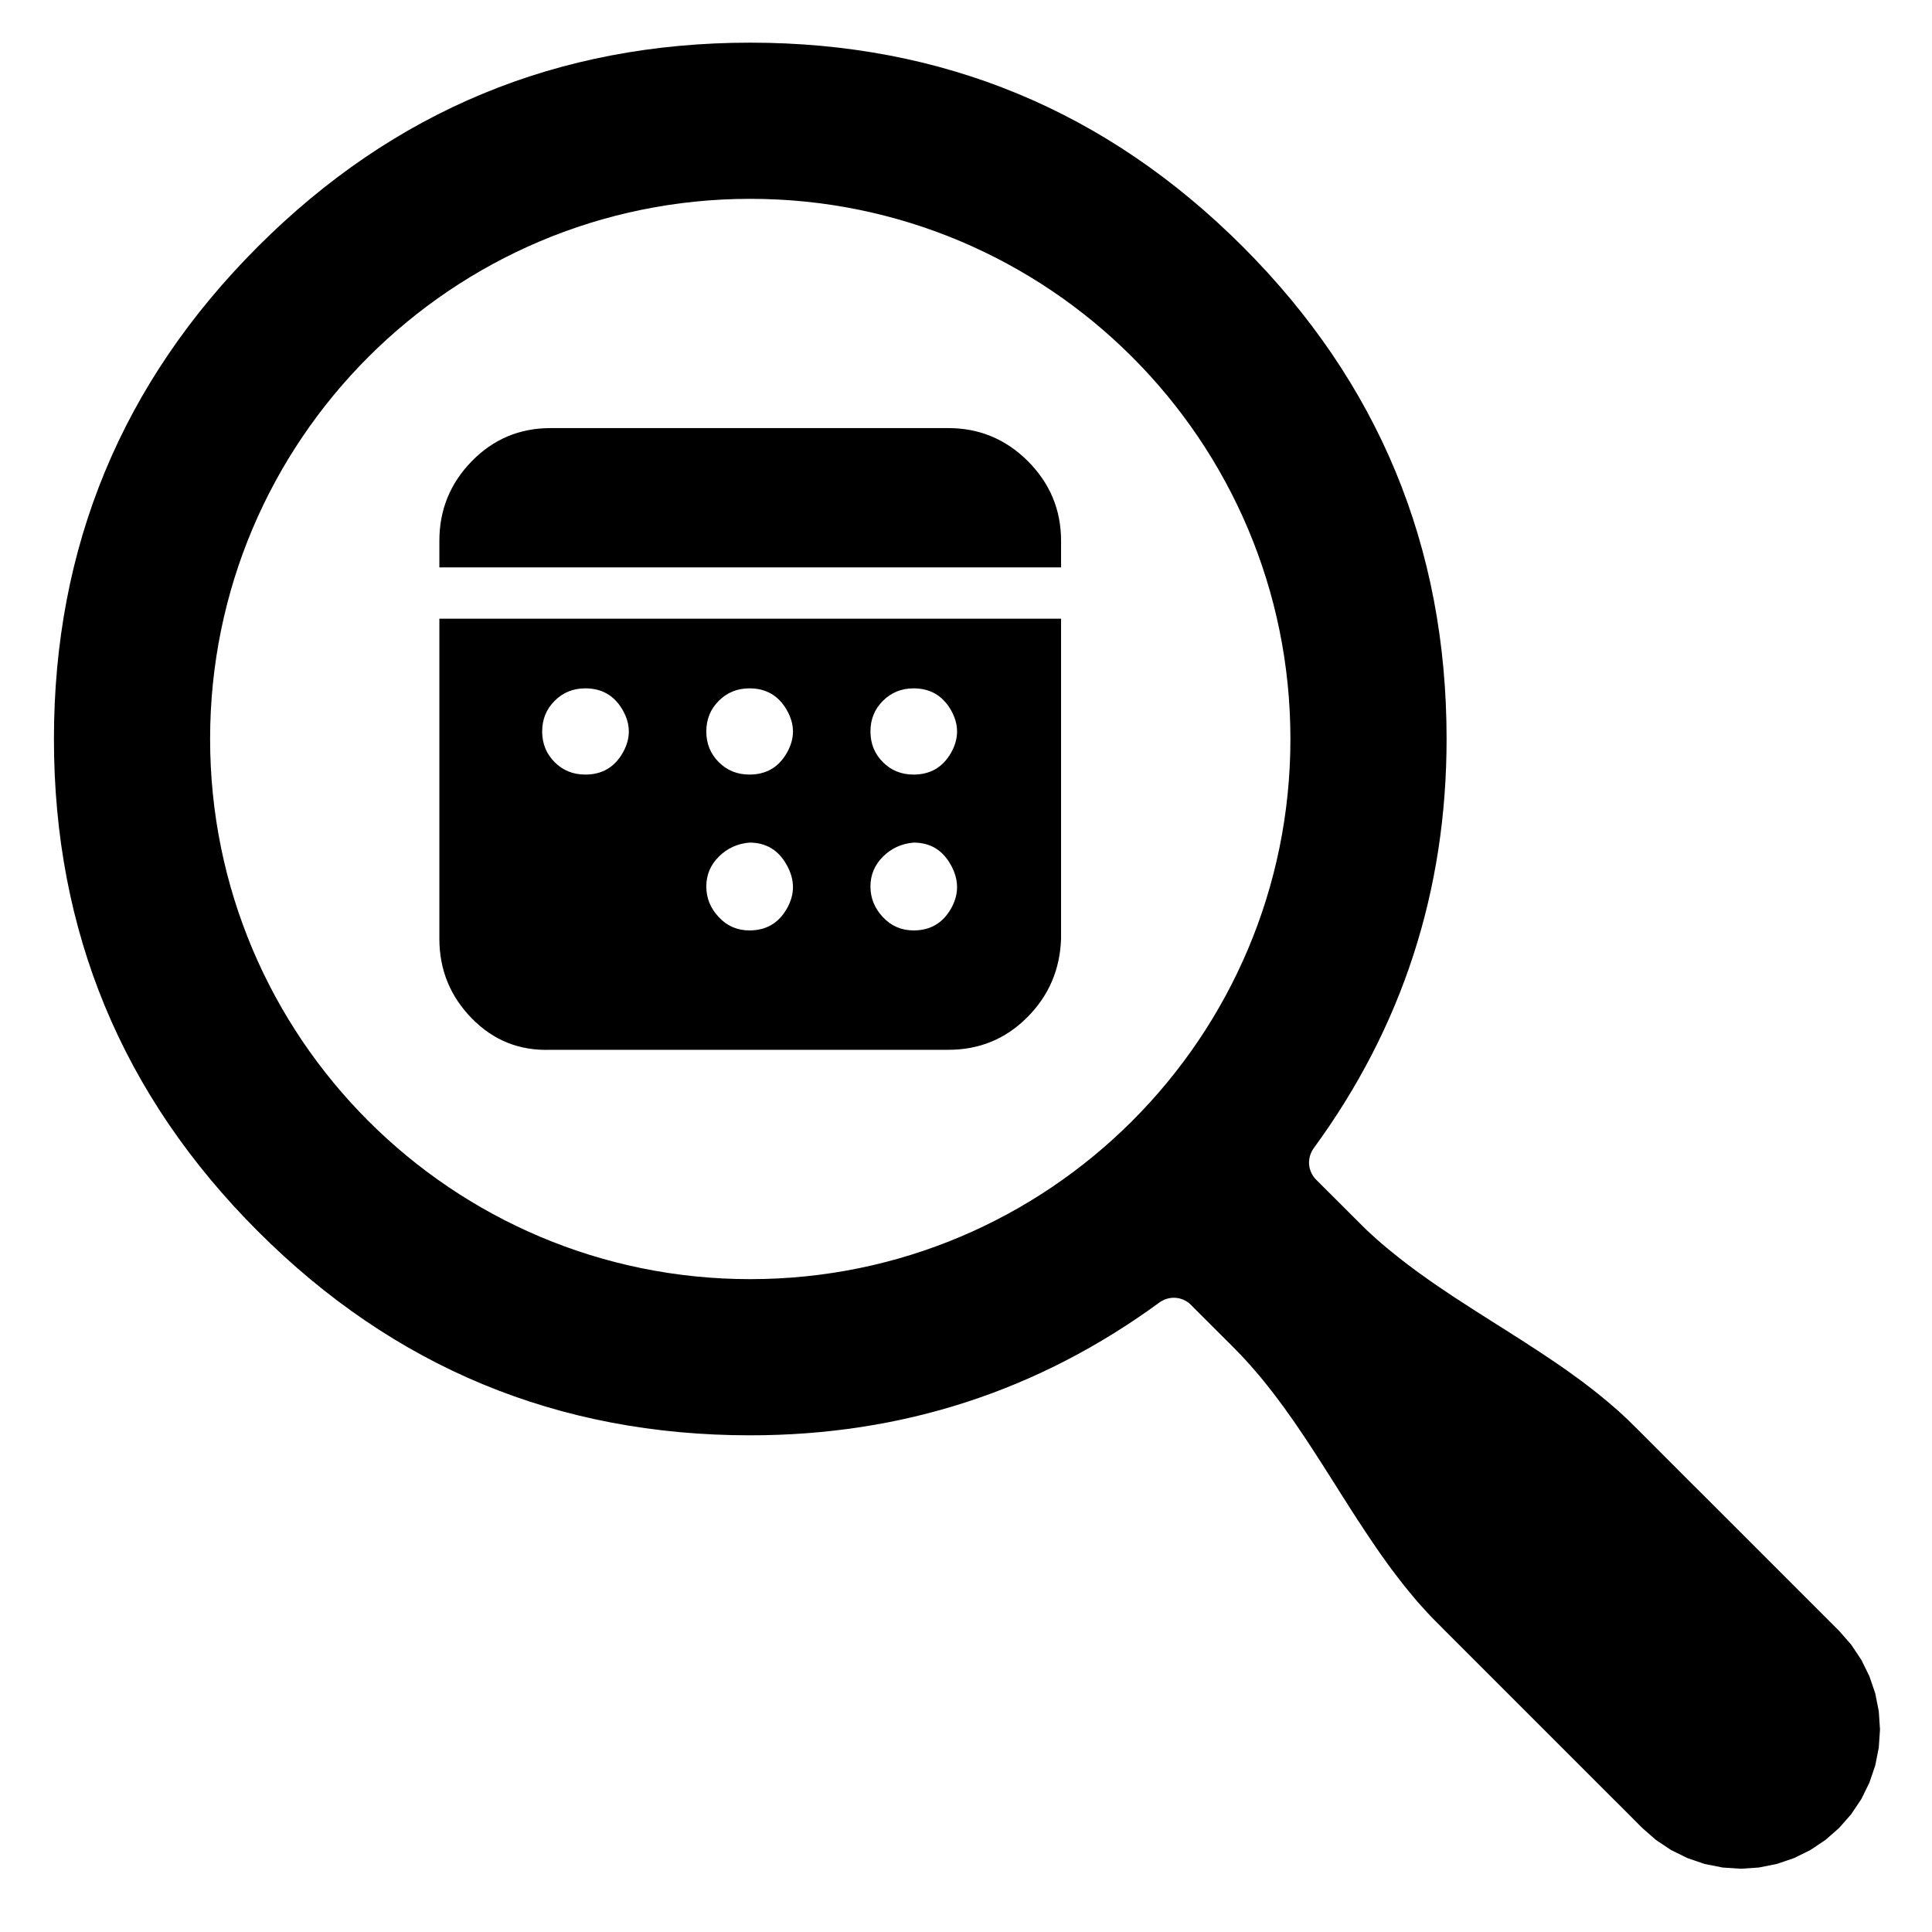
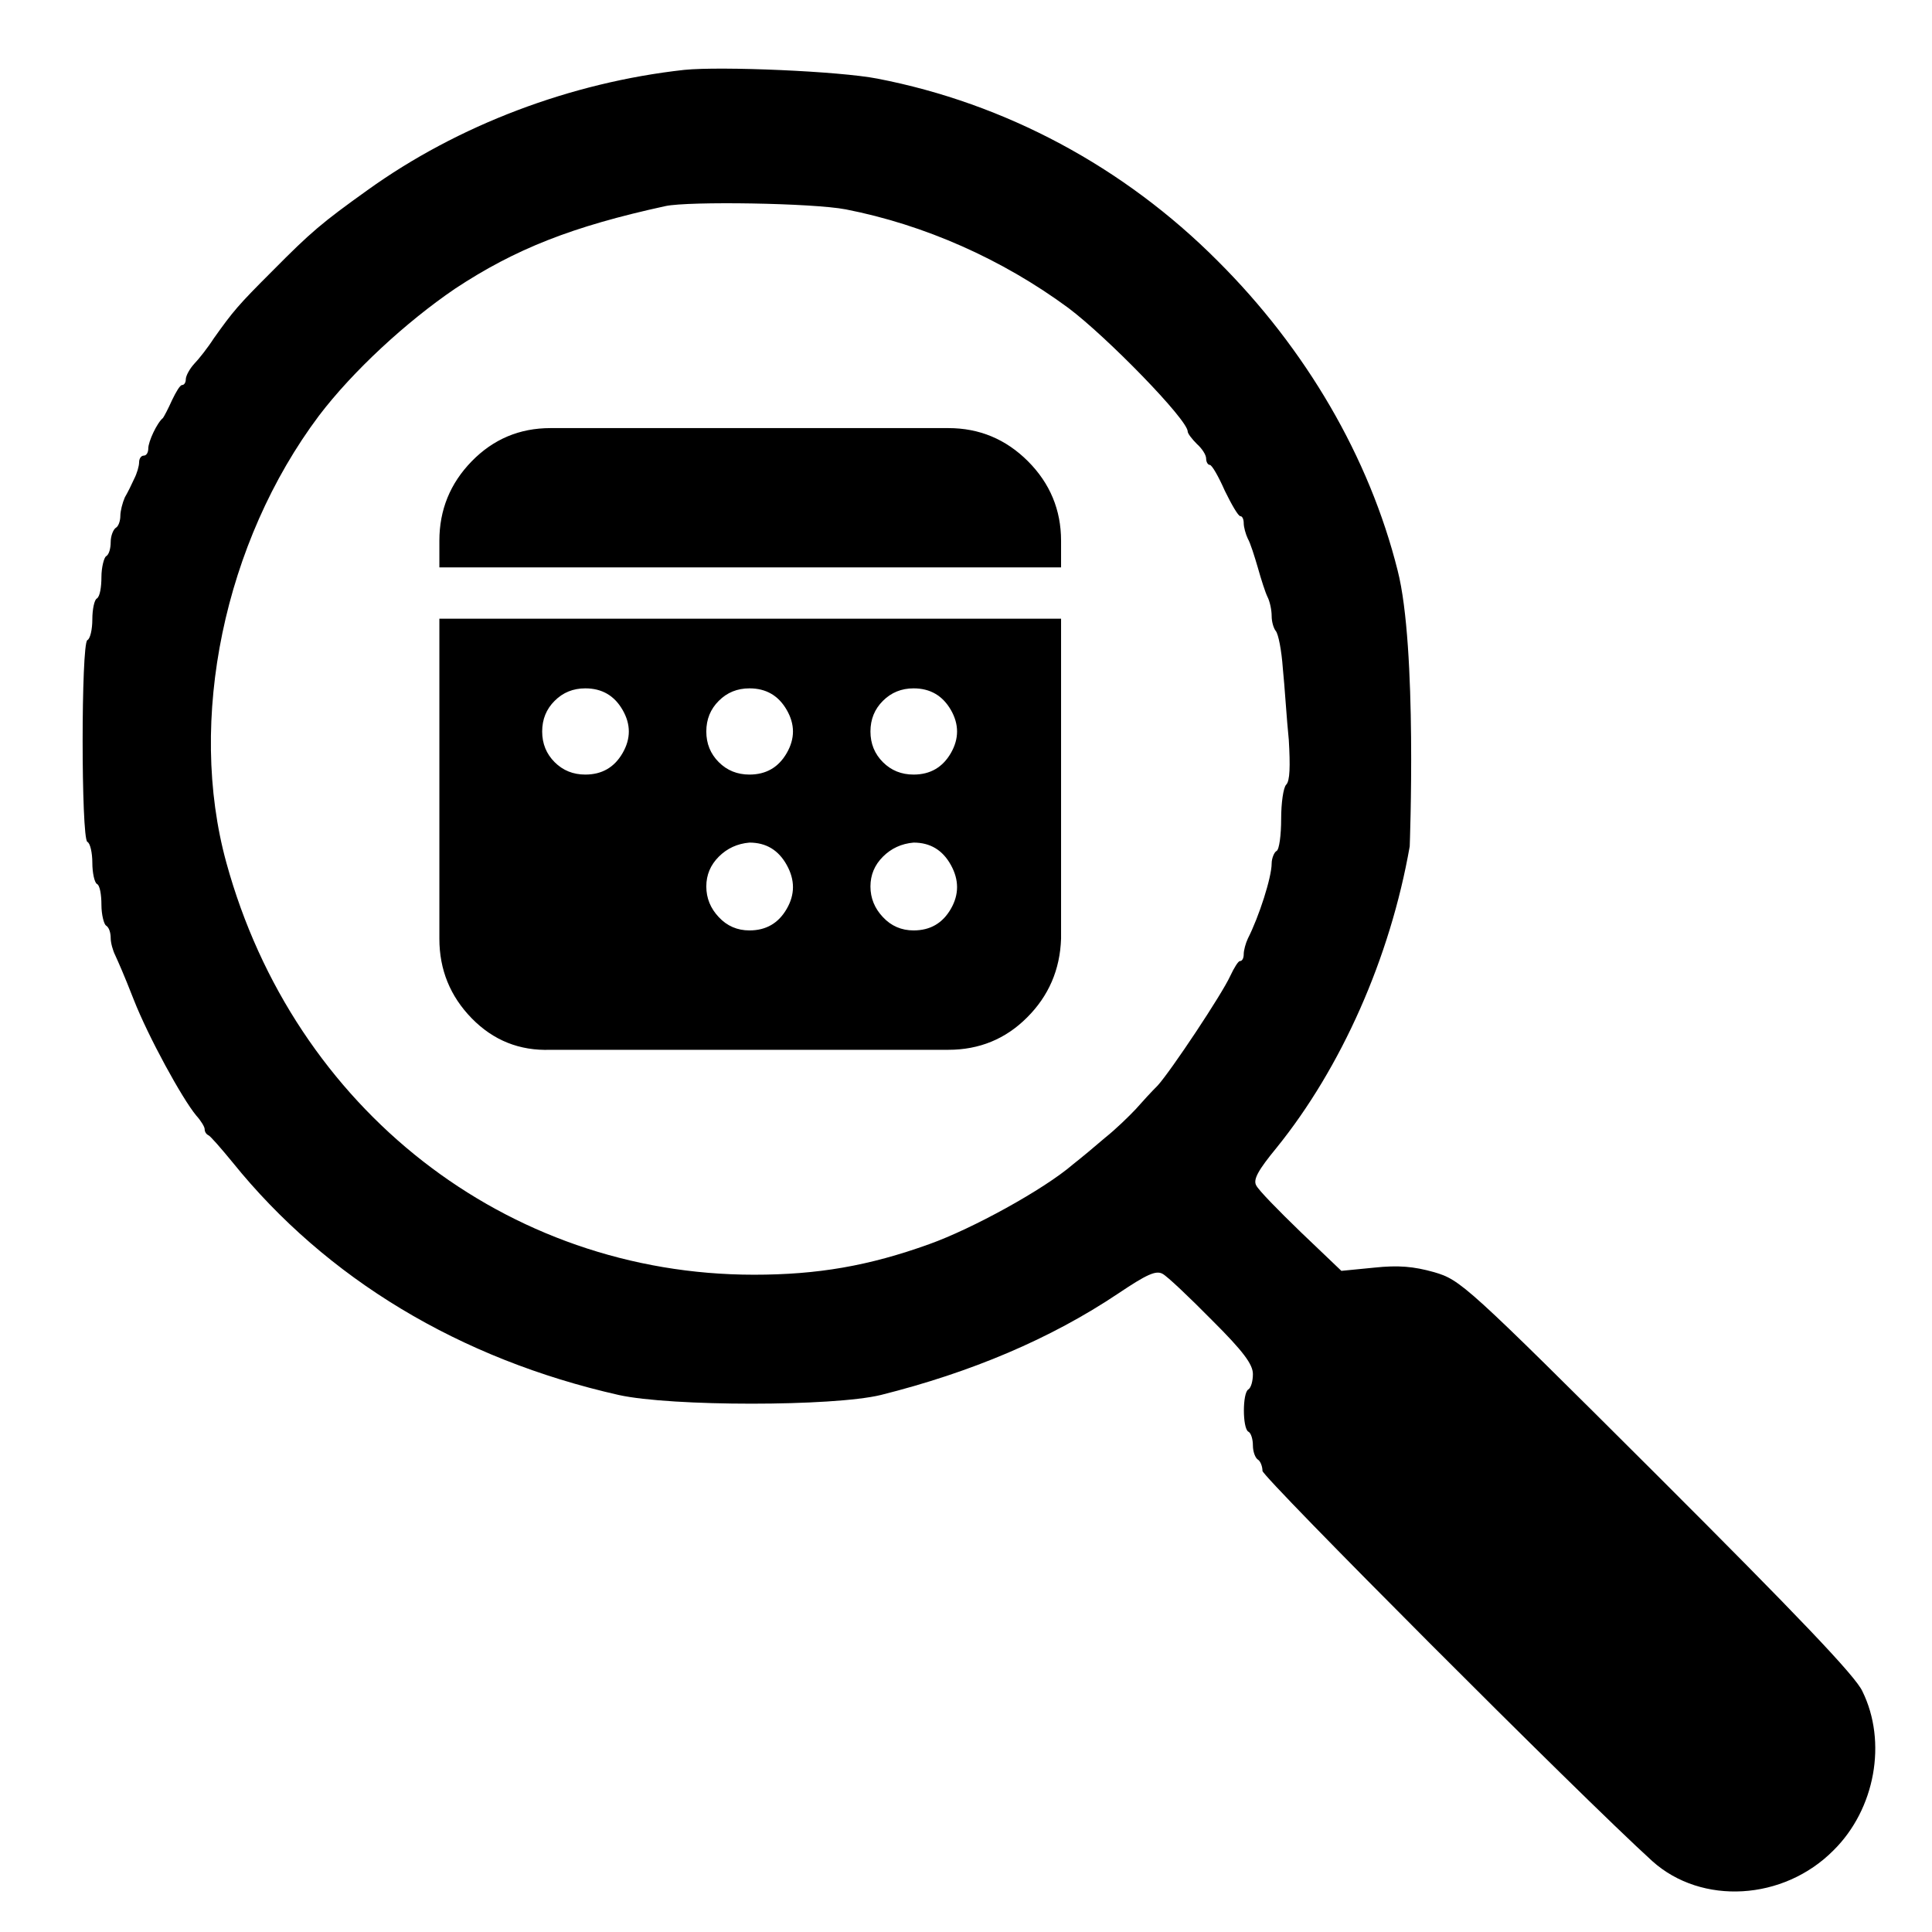
<svg xmlns="http://www.w3.org/2000/svg" width="24" height="24" viewBox="0 0 24 24">
-   <path d="M9.32 0.53 Q12.903 0.53 15.437 3.063 Q17.97 5.597 17.97 9.18 Q17.97 12.008 16.319 14.264 Q16.288 14.308 16.273 14.359 Q16.258 14.411 16.262 14.464 Q16.266 14.518 16.289 14.567 Q16.311 14.616 16.349 14.654 L16.86 15.164 L16.918 15.222 L16.977 15.28 L17.038 15.336 L17.099 15.391 L17.161 15.446 L17.224 15.499 L17.288 15.552 L17.353 15.604 L17.418 15.655 L17.484 15.706 L17.551 15.756 L17.618 15.806 L17.686 15.854 L17.754 15.903 L17.823 15.951 L17.892 15.998 L17.962 16.045 L18.032 16.092 L18.102 16.138 L18.173 16.184 L18.244 16.23 L18.315 16.276 L18.386 16.321 L18.457 16.366 L18.529 16.412 L18.6 16.457 L18.672 16.502 L18.743 16.547 L18.814 16.593 L18.886 16.638 L18.957 16.684 L19.027 16.73 L19.098 16.776 L19.168 16.822 L19.238 16.869 L19.308 16.916 L19.377 16.963 L19.446 17.011 L19.514 17.06 L19.582 17.109 L19.649 17.158 L19.715 17.208 L19.781 17.259 L19.847 17.311 L19.911 17.363 L19.975 17.416 L20.038 17.47 L20.1 17.524 L20.161 17.58 L20.221 17.636 L20.28 17.694 L20.339 17.752 L21.038 18.452 L21.097 18.51 L21.389 18.802 L21.447 18.86 L22.847 20.26 L22.996 20.43 L23.122 20.619 L23.222 20.822 L23.295 21.036 L23.339 21.258 L23.354 21.484 L23.339 21.709 L23.295 21.931 L23.222 22.146 L23.122 22.349 L22.996 22.537 L22.847 22.707 L22.677 22.856 L22.489 22.982 L22.286 23.082 L22.071 23.155 L21.849 23.199 L21.624 23.214 L21.398 23.199 L21.176 23.155 L20.962 23.082 L20.759 22.982 L20.57 22.856 L20.4 22.707 L20.109 22.415 L20.05 22.357 L19.7 22.007 L19.642 21.949 L17.95 20.257 L17.892 20.198 L17.834 20.14 L17.776 20.081 L17.72 20.021 L17.664 19.959 L17.609 19.898 L17.556 19.835 L17.503 19.771 L17.45 19.706 L17.399 19.641 L17.348 19.575 L17.298 19.509 L17.248 19.442 L17.2 19.374 L17.151 19.306 L17.103 19.237 L17.056 19.168 L17.009 19.098 L16.962 19.028 L16.916 18.958 L16.869 18.887 L16.824 18.817 L16.778 18.746 L16.733 18.674 L16.687 18.603 L16.642 18.532 L16.597 18.46 L16.552 18.389 L16.506 18.317 L16.461 18.246 L16.416 18.175 L16.37 18.104 L16.324 18.033 L16.278 17.962 L16.232 17.892 L16.185 17.822 L16.138 17.752 L16.091 17.683 L16.043 17.614 L15.994 17.546 L15.946 17.478 L15.896 17.411 L15.846 17.344 L15.795 17.278 L15.744 17.213 L15.692 17.148 L15.639 17.084 L15.585 17.021 L15.531 16.959 L15.476 16.898 L15.419 16.837 L15.362 16.778 L15.304 16.719 L14.837 16.253 L14.794 16.209 Q14.756 16.171 14.707 16.149 Q14.658 16.126 14.604 16.122 Q14.551 16.118 14.499 16.133 Q14.448 16.148 14.404 16.179 Q12.148 17.83 9.32 17.83 Q5.737 17.83 3.204 15.296 Q0.67 12.763 0.67 9.18 Q0.67 5.597 3.204 3.063 Q5.737 0.53 9.32 0.53 Z        M9.32 2.47 C5.614 2.47 2.61 5.474 2.61 9.18 C2.61 12.886 5.614 15.89 9.32 15.89 C13.026 15.89 16.03 12.886 16.03 9.18 C16.03 5.474 13.026 2.47 9.32 2.47 Z        M5.458 7.686 H13.181 V11.661 C13.168 12.046 13.027 12.372 12.759 12.639 C12.492 12.907 12.165 13.041 11.781 13.041 H6.838 C6.454 13.055 6.128 12.924 5.86 12.65 Q5.458 12.238 5.458 11.661 Z        M6.838 5.318 H11.781 Q12.358 5.318 12.77 5.73 C13.044 6.005 13.181 6.334 13.181 6.718 V7.048 H5.458 V6.718 Q5.458 6.142 5.86 5.73 Q6.262 5.318 6.838 5.318 Z        M11.349 10.467 C11.198 10.48 11.071 10.539 10.968 10.642 C10.865 10.745 10.813 10.868 10.813 11.012 C10.813 11.157 10.865 11.284 10.968 11.393 C11.071 11.503 11.198 11.558 11.349 11.558 C11.555 11.558 11.709 11.469 11.812 11.29 Q11.966 11.023 11.812 10.745 C11.709 10.559 11.555 10.467 11.349 10.467 Z        M9.31 10.467 C9.159 10.48 9.032 10.539 8.929 10.642 C8.826 10.745 8.774 10.868 8.774 11.012 C8.774 11.157 8.826 11.284 8.929 11.393 Q9.083 11.558 9.31 11.558 Q9.619 11.558 9.773 11.29 Q9.928 11.023 9.773 10.745 Q9.619 10.467 9.31 10.467 Z        M11.349 8.551 C11.198 8.551 11.071 8.603 10.968 8.706 Q10.813 8.86 10.813 9.087 Q10.813 9.313 10.968 9.468 C11.071 9.571 11.198 9.622 11.349 9.622 C11.555 9.622 11.709 9.533 11.812 9.355 Q11.966 9.087 11.812 8.819 C11.709 8.641 11.555 8.551 11.349 8.551 Z        M9.31 8.551 Q9.083 8.551 8.929 8.706 Q8.774 8.86 8.774 9.087 Q8.774 9.313 8.929 9.468 Q9.083 9.622 9.31 9.622 Q9.619 9.622 9.773 9.355 Q9.928 9.087 9.773 8.819 Q9.619 8.551 9.31 8.551 Z        M7.271 8.551 Q7.044 8.551 6.89 8.706 Q6.735 8.86 6.735 9.087 C6.735 9.238 6.787 9.365 6.89 9.468 C6.993 9.571 7.12 9.622 7.271 9.622 Q7.58 9.622 7.734 9.355 Q7.889 9.087 7.734 8.819 Q7.58 8.551 7.271 8.551 Z" />
+   <path d="M8.5 0.868 C8.961 0.822 10.425 0.884 10.901 0.977 C12.487 1.284 13.961 2.071 15.128 3.243 C16.222 4.333 17.01 5.681 17.362 7.087 C17.607 8.041 17.512 10.514 17.512 10.514 C17.269 11.899 16.663 13.262 15.858 14.258 C15.632 14.533 15.564 14.652 15.605 14.725 C15.632 14.783 15.88 15.036 16.159 15.306 L16.663 15.787 L17.071 15.747 C17.373 15.715 17.56 15.732 17.814 15.803 C18.145 15.901 18.197 15.944 20.583 18.324 C22.316 20.055 23.051 20.822 23.135 21.009 C23.445 21.637 23.295 22.473 22.777 22.985 C22.155 23.613 21.137 23.669 20.526 23.12 C19.618 22.296 15.683 18.349 15.683 18.272 C15.683 18.216 15.656 18.148 15.626 18.132 C15.593 18.11 15.564 18.034 15.564 17.955 C15.564 17.883 15.542 17.799 15.506 17.784 C15.434 17.737 15.434 17.307 15.506 17.261 C15.542 17.24 15.564 17.153 15.564 17.069 C15.564 16.949 15.445 16.787 15.055 16.399 C14.775 16.115 14.501 15.855 14.442 15.824 C14.361 15.778 14.246 15.83 13.893 16.067 C13.048 16.633 12.063 17.048 10.942 17.329 C10.347 17.473 8.339 17.473 7.686 17.329 C5.712 16.883 4.056 15.886 2.89 14.44 C2.745 14.263 2.609 14.107 2.588 14.102 C2.558 14.087 2.542 14.056 2.542 14.024 C2.542 13.999 2.495 13.92 2.438 13.858 C2.262 13.646 1.842 12.879 1.661 12.417 C1.535 12.095 1.474 11.961 1.432 11.868 C1.402 11.809 1.375 11.712 1.375 11.654 C1.375 11.586 1.355 11.521 1.318 11.498 C1.292 11.483 1.26 11.364 1.26 11.24 C1.26 11.115 1.241 10.996 1.203 10.98 C1.173 10.96 1.147 10.841 1.147 10.717 C1.147 10.597 1.121 10.473 1.085 10.458 C1.007 10.41 1.007 7.998 1.085 7.952 C1.121 7.936 1.147 7.818 1.147 7.693 C1.147 7.568 1.173 7.449 1.203 7.435 C1.241 7.412 1.26 7.293 1.26 7.168 C1.26 7.049 1.292 6.926 1.318 6.91 C1.355 6.889 1.375 6.811 1.375 6.734 C1.375 6.656 1.407 6.579 1.438 6.557 C1.469 6.542 1.495 6.475 1.495 6.407 C1.495 6.349 1.521 6.246 1.551 6.178 C1.587 6.117 1.638 6.013 1.666 5.95 C1.701 5.883 1.728 5.79 1.728 5.743 C1.728 5.696 1.754 5.66 1.785 5.66 C1.821 5.66 1.842 5.619 1.842 5.571 C1.842 5.484 1.952 5.25 2.024 5.193 C2.039 5.173 2.091 5.074 2.137 4.971 C2.185 4.871 2.236 4.783 2.262 4.783 C2.288 4.783 2.308 4.752 2.308 4.712 C2.308 4.669 2.356 4.581 2.413 4.519 C2.469 4.462 2.583 4.317 2.656 4.203 C2.896 3.866 2.957 3.792 3.382 3.368 C3.864 2.881 3.999 2.767 4.565 2.362 C5.689 1.554 7.09 1.024 8.5 0.868 Z        M10.507 2.601 C10.098 2.522 8.557 2.498 8.267 2.56 C7.106 2.813 6.4 3.093 5.653 3.586 C5.042 4.002 4.382 4.612 3.963 5.163 C2.785 6.734 2.324 8.943 2.812 10.717 C3.652 13.776 6.29 15.835 9.367 15.835 C10.156 15.835 10.793 15.726 11.544 15.455 C12.079 15.264 12.966 14.777 13.328 14.465 C13.426 14.388 13.608 14.237 13.728 14.133 C13.858 14.03 14.024 13.868 14.107 13.78 C14.189 13.687 14.307 13.558 14.381 13.485 C14.546 13.303 15.18 12.35 15.283 12.123 C15.329 12.024 15.382 11.939 15.402 11.939 C15.434 11.939 15.45 11.899 15.45 11.852 C15.45 11.805 15.474 11.717 15.501 11.66 C15.641 11.385 15.797 10.898 15.797 10.726 C15.797 10.665 15.828 10.586 15.858 10.571 C15.891 10.555 15.915 10.374 15.915 10.172 C15.915 9.975 15.942 9.782 15.978 9.747 C16.024 9.701 16.029 9.518 16.01 9.192 C15.983 8.933 15.959 8.523 15.936 8.305 C15.92 8.077 15.88 7.875 15.848 7.838 C15.823 7.807 15.797 7.729 15.797 7.652 C15.797 7.579 15.775 7.471 15.744 7.412 C15.719 7.361 15.667 7.201 15.626 7.054 C15.584 6.91 15.532 6.744 15.501 6.692 C15.474 6.635 15.45 6.548 15.45 6.5 C15.45 6.453 15.434 6.412 15.408 6.412 C15.382 6.412 15.299 6.268 15.215 6.096 C15.137 5.919 15.055 5.775 15.028 5.775 C15.004 5.775 14.983 5.738 14.983 5.696 C14.983 5.65 14.931 5.571 14.868 5.515 C14.805 5.452 14.754 5.385 14.754 5.36 C14.754 5.214 13.753 4.187 13.271 3.825 C12.447 3.218 11.483 2.792 10.507 2.601 Z        M5.458 7.686 H13.181 V11.661 C13.168 12.046 13.027 12.372 12.759 12.639 C12.492 12.907 12.165 13.041 11.781 13.041 H6.838 C6.454 13.055 6.128 12.924 5.86 12.65 Q5.458 12.238 5.458 11.661 Z        M6.838 5.318 H11.781 Q12.358 5.318 12.77 5.73 C13.044 6.005 13.181 6.334 13.181 6.718 V7.048 H5.458 V6.718 Q5.458 6.142 5.86 5.73 Q6.262 5.318 6.838 5.318 Z        M11.349 10.467 C11.198 10.48 11.071 10.539 10.968 10.642 C10.865 10.745 10.813 10.868 10.813 11.012 C10.813 11.157 10.865 11.284 10.968 11.393 C11.071 11.503 11.198 11.558 11.349 11.558 C11.555 11.558 11.709 11.469 11.812 11.29 Q11.966 11.023 11.812 10.745 C11.709 10.559 11.555 10.467 11.349 10.467 Z        M9.31 10.467 C9.159 10.48 9.032 10.539 8.929 10.642 C8.826 10.745 8.774 10.868 8.774 11.012 C8.774 11.157 8.826 11.284 8.929 11.393 Q9.083 11.558 9.31 11.558 Q9.619 11.558 9.773 11.29 Q9.928 11.023 9.773 10.745 Q9.619 10.467 9.31 10.467 Z        M11.349 8.551 C11.198 8.551 11.071 8.603 10.968 8.706 Q10.813 8.86 10.813 9.087 Q10.813 9.313 10.968 9.468 C11.071 9.571 11.198 9.622 11.349 9.622 C11.555 9.622 11.709 9.533 11.812 9.355 Q11.966 9.087 11.812 8.819 C11.709 8.641 11.555 8.551 11.349 8.551 Z        M9.31 8.551 Q9.083 8.551 8.929 8.706 Q8.774 8.86 8.774 9.087 Q8.774 9.313 8.929 9.468 Q9.083 9.622 9.31 9.622 Q9.619 9.622 9.773 9.355 Q9.928 9.087 9.773 8.819 Q9.619 8.551 9.31 8.551 Z        M7.271 8.551 Q7.044 8.551 6.89 8.706 Q6.735 8.86 6.735 9.087 C6.735 9.238 6.787 9.365 6.89 9.468 C6.993 9.571 7.12 9.622 7.271 9.622 Q7.58 9.622 7.734 9.355 Q7.889 9.087 7.734 8.819 Q7.58 8.551 7.271 8.551 Z" />
</svg>
